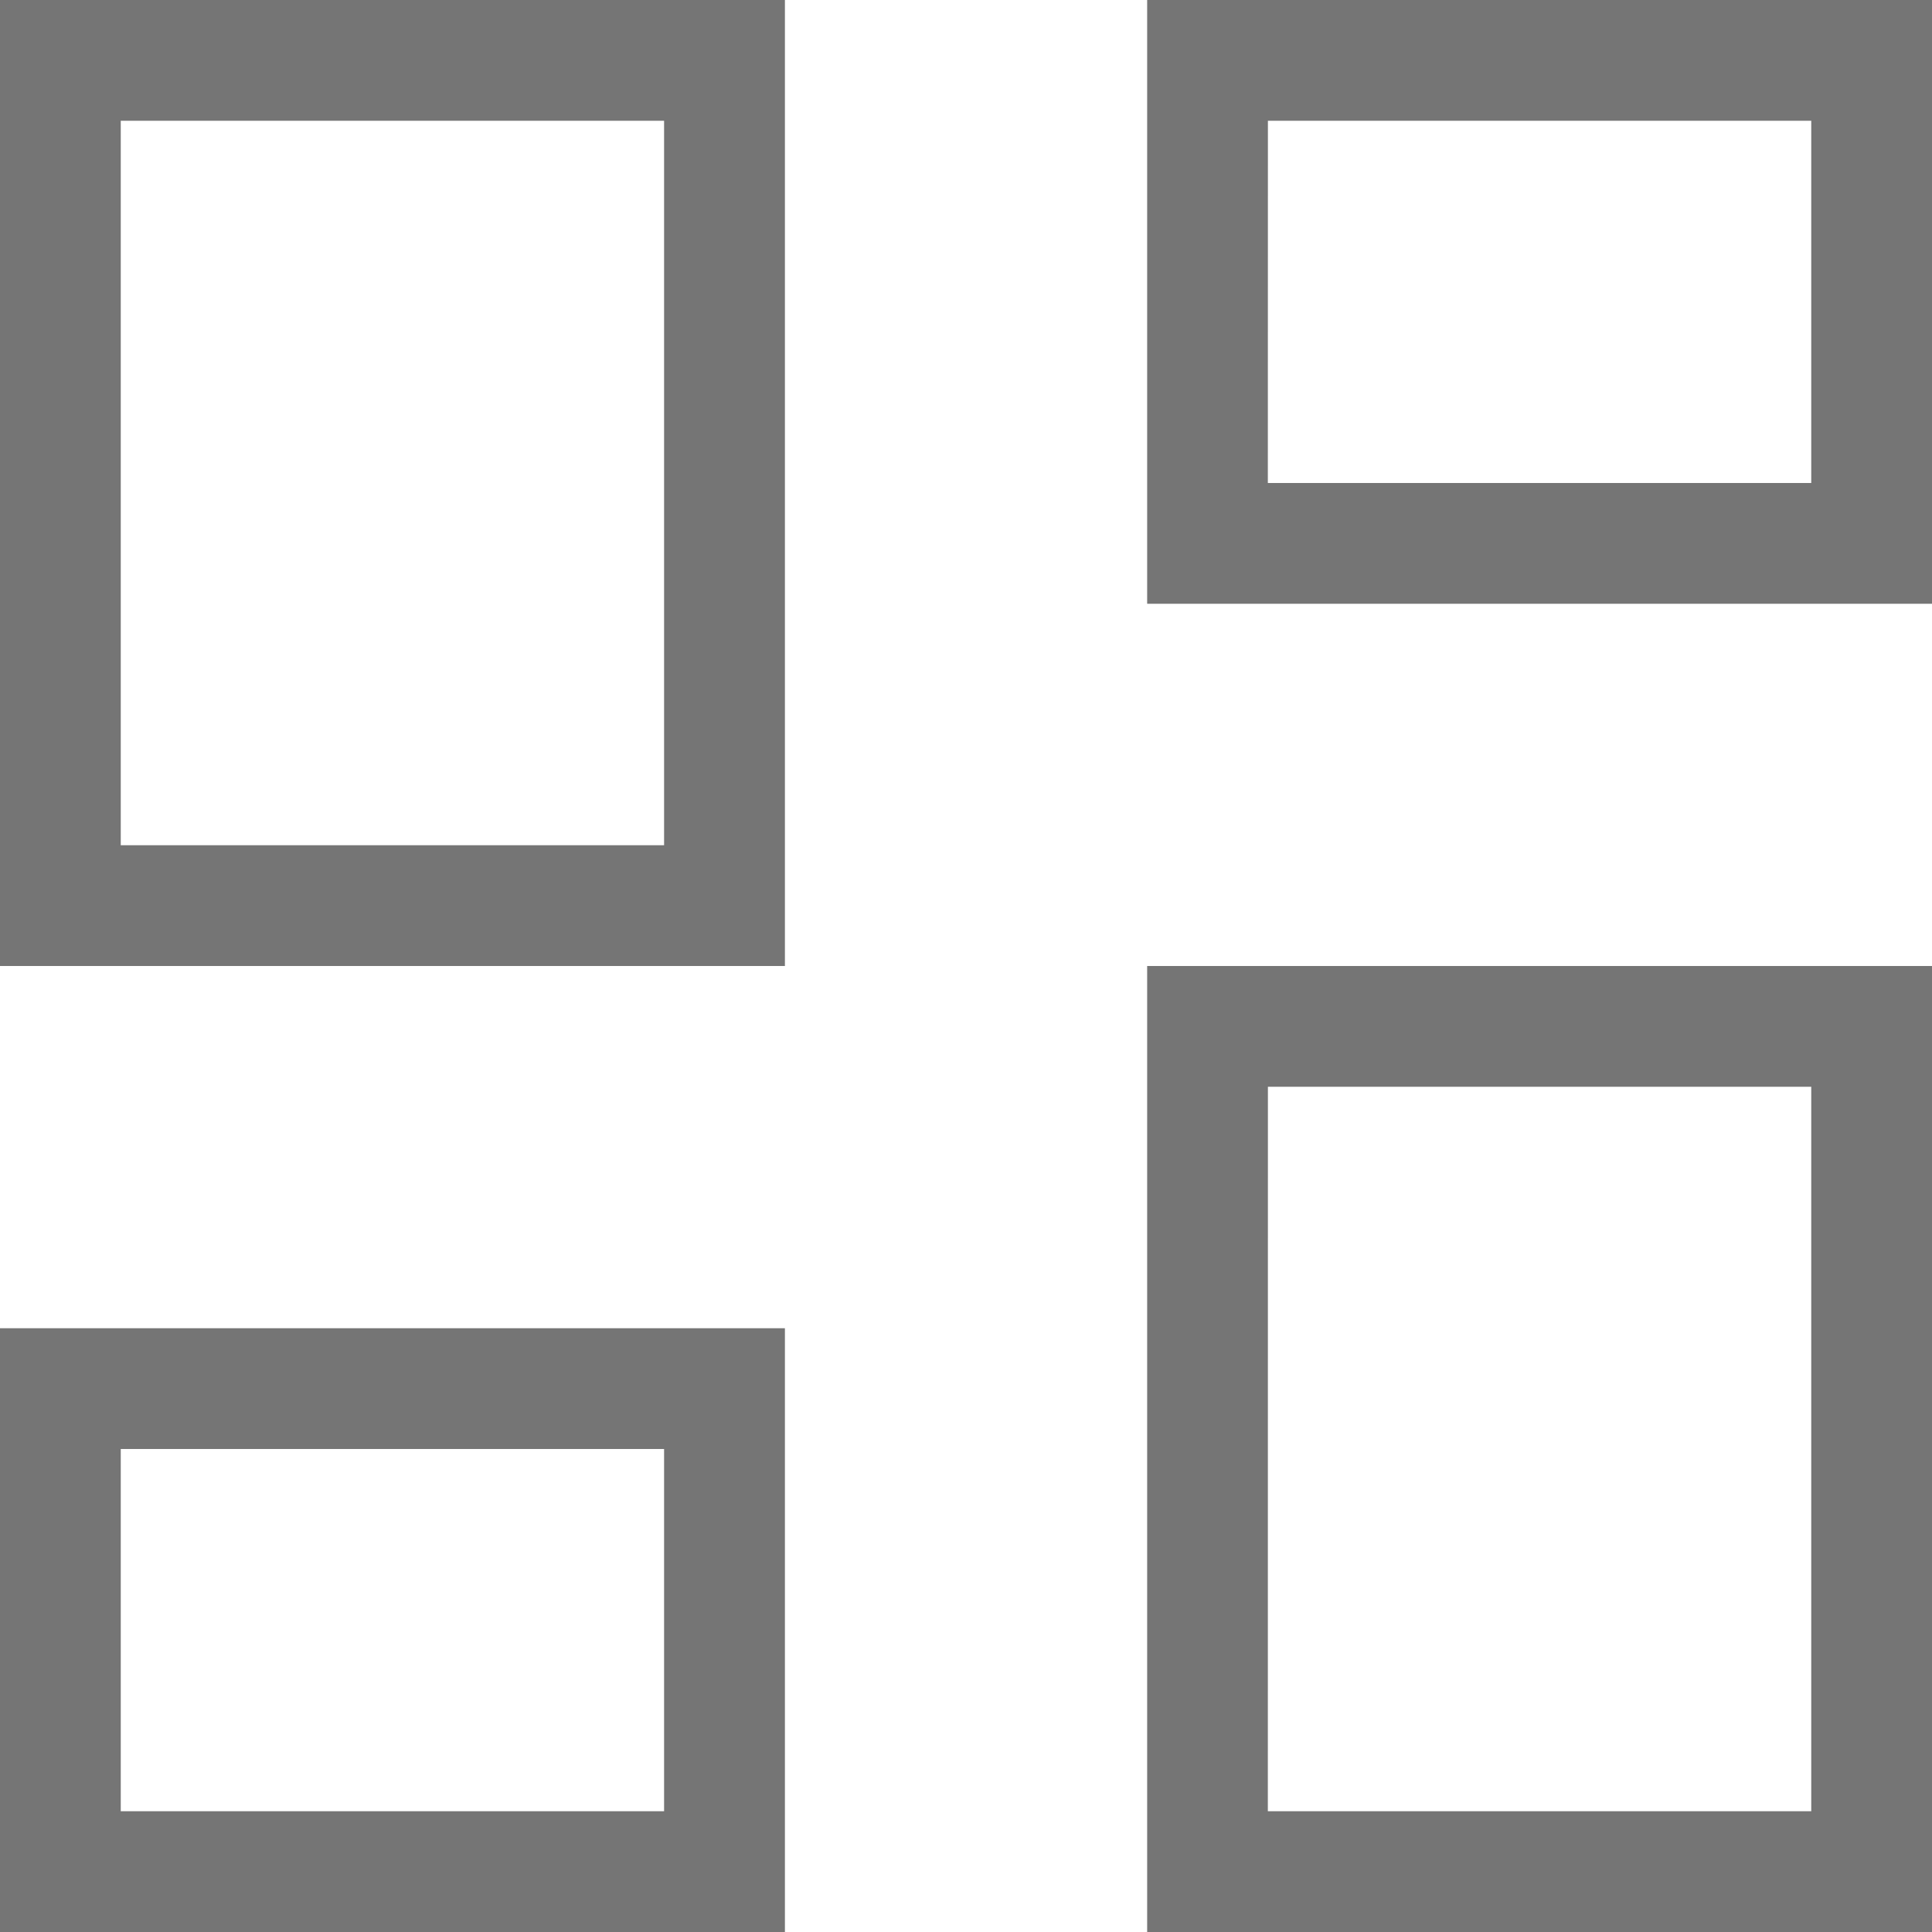
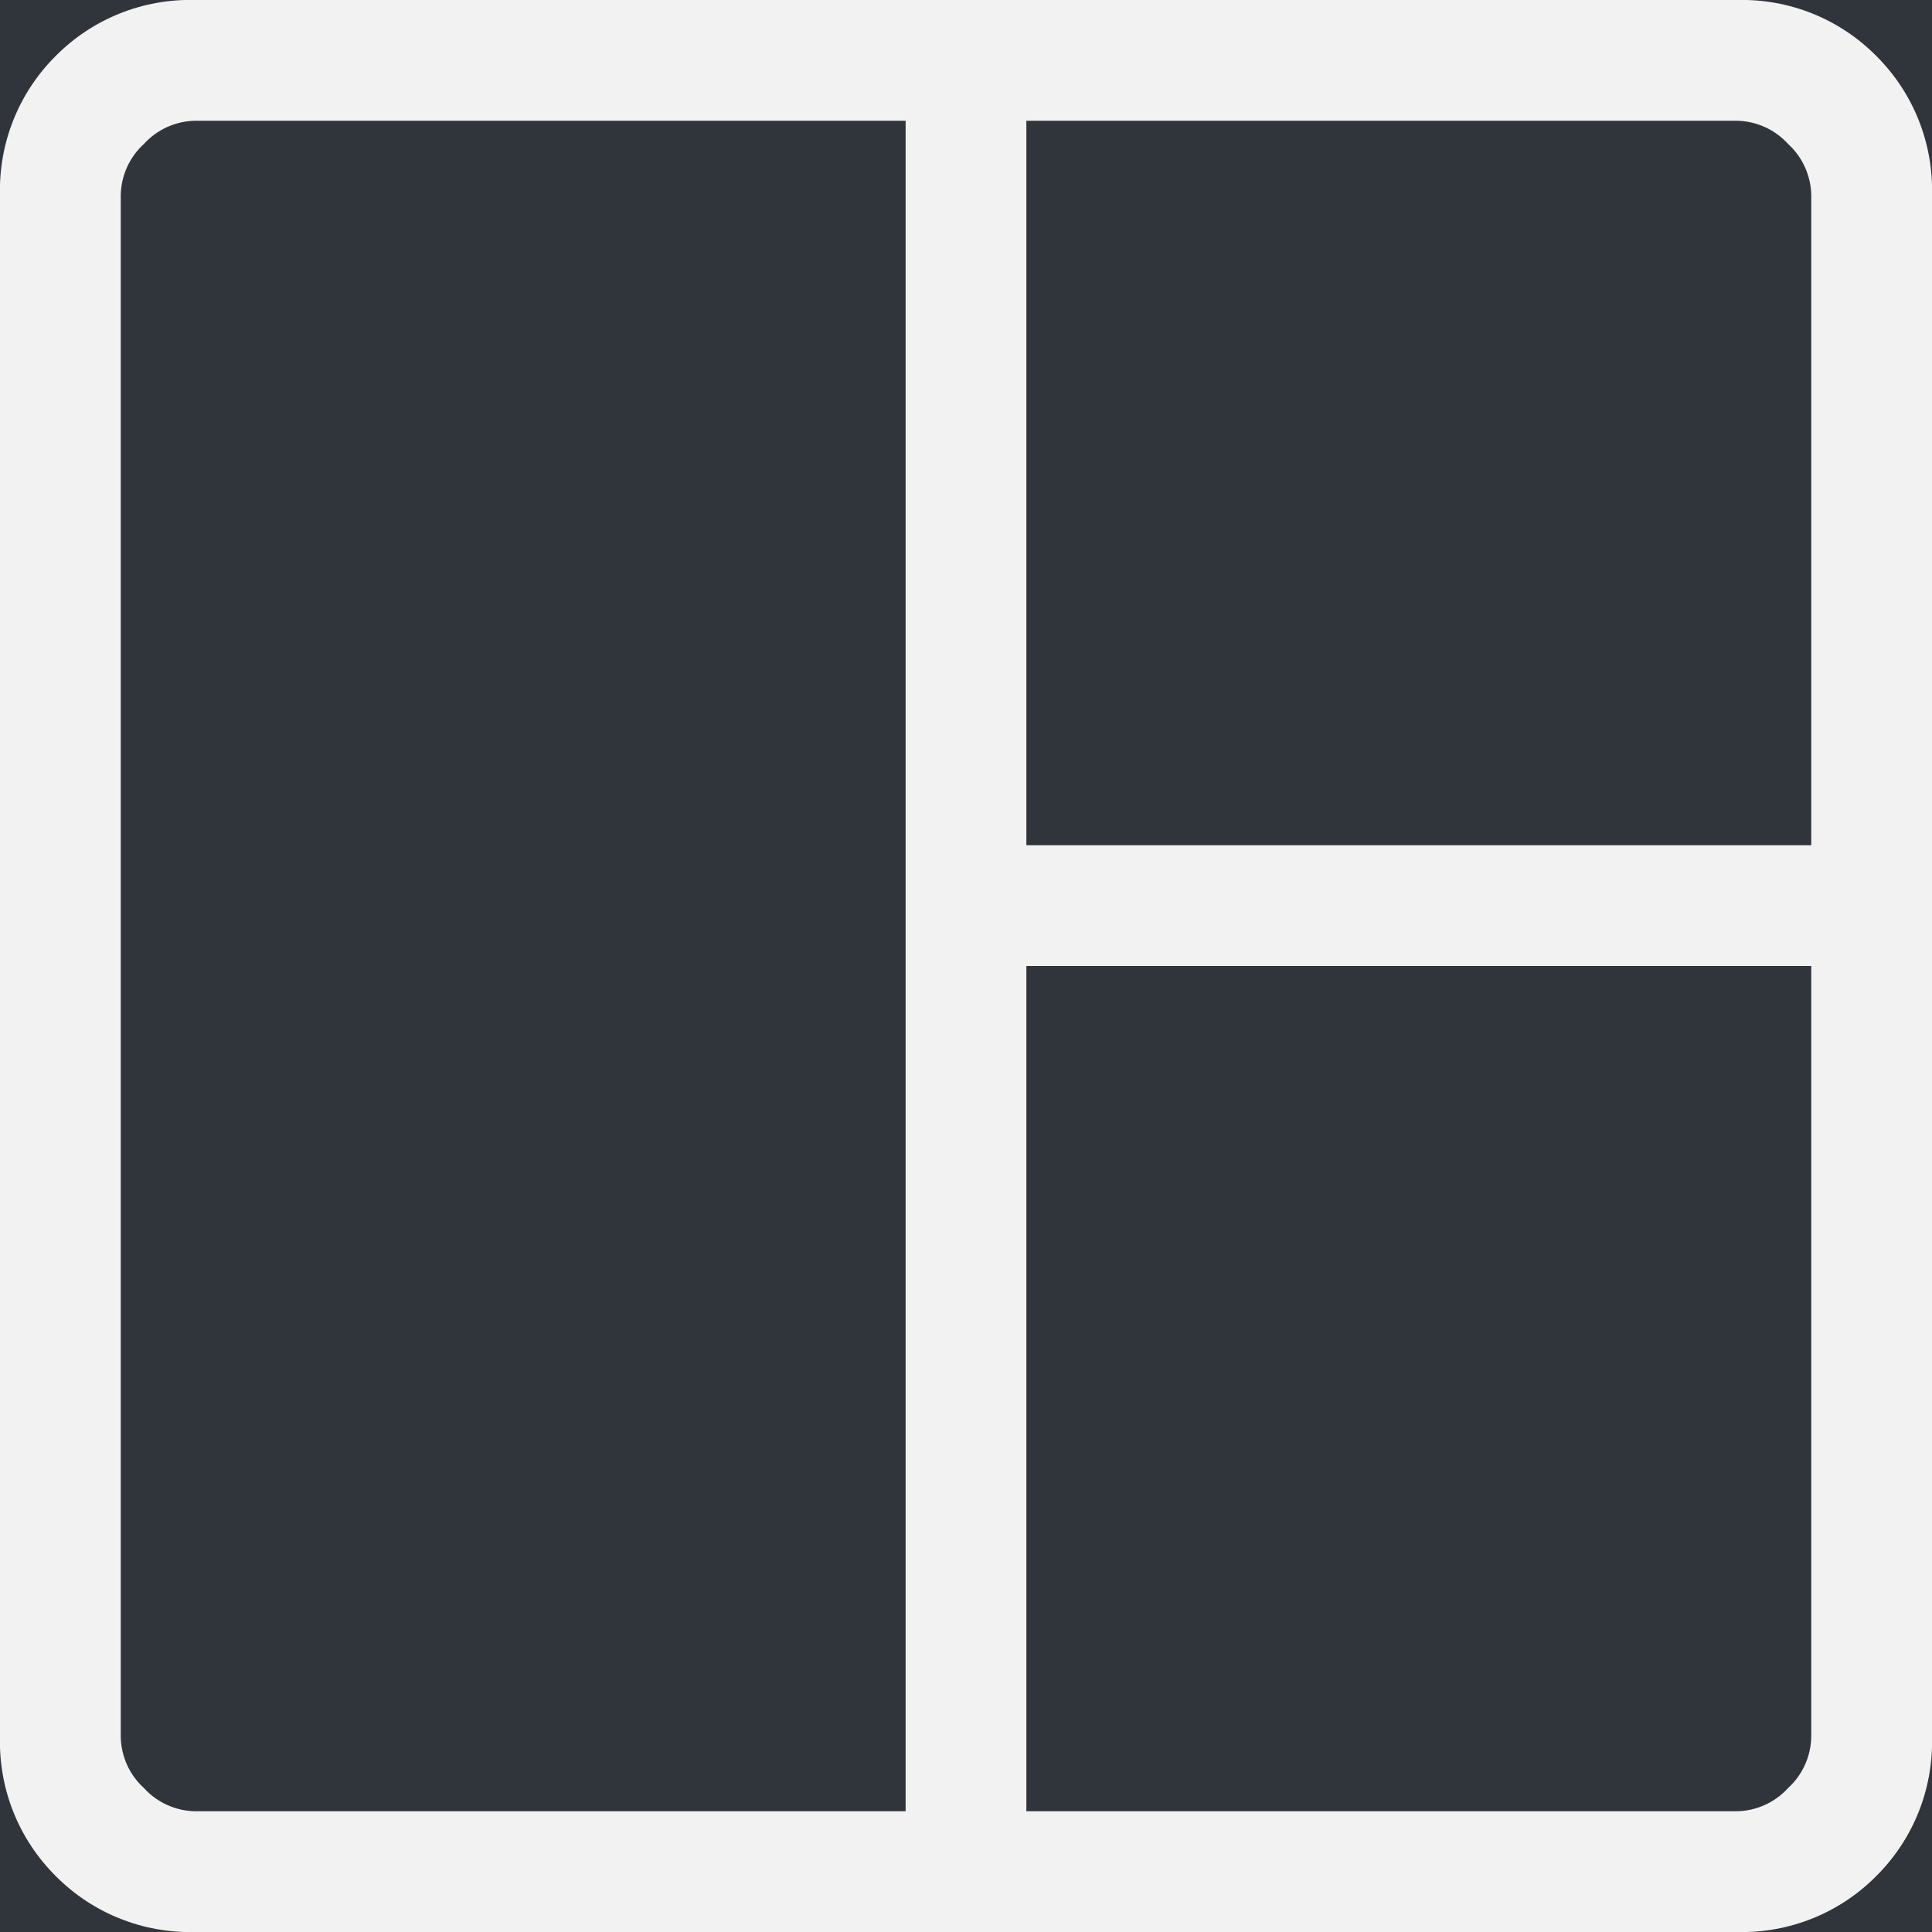
- <svg xmlns="http://www.w3.org/2000/svg" width="26" height="26" viewBox="0 0 26 26">
-   <path id="dashboard_FILL0_wght200_GRAD0_opsz24" d="M175.438-791.875V-800H186v8.125ZM160-787v-13h10.563v13Zm15.438,13v-13H186v13ZM160-774v-8.125h10.563V-774Zm1.625-14.625h7.312v-9.75h-7.312Zm15.437,13h7.313v-9.75h-7.312Zm0-17.875h7.313v-4.875h-7.312Zm-15.437,17.875h7.312V-780.5h-7.312ZM168.938-788.625ZM177.063-793.5ZM177.063-785.375ZM168.938-780.5Z" transform="translate(-160 800)" fill="#757575" />
+ <svg xmlns="http://www.w3.org/2000/svg" width="20" height="20" viewBox="0 0 20 20">
+   <g id="Group_405" data-name="Group 405" transform="translate(-471 -439)">
+     <rect id="Rectangle_186" data-name="Rectangle 186" width="20" height="20" transform="translate(471 439)" fill="#30343b" />
+     <path id="space_dashboard_FILL0_wght200_GRAD0_opsz24" d="M162.019-780a1.956,1.956,0,0,1-1.441-.578,1.956,1.956,0,0,1-.578-1.441v-15.962a1.956,1.956,0,0,1,.578-1.441,1.956,1.956,0,0,1,1.441-.578h15.962a1.956,1.956,0,0,1,1.441.578,1.956,1.956,0,0,1,.578,1.441v15.962a1.956,1.956,0,0,1-.578,1.441,1.956,1.956,0,0,1-1.441.578Zm0-1.25h7.356v-17.5h-7.356a.735.735,0,0,0-.529.24.735.735,0,0,0-.24.529v15.962a.735.735,0,0,0,.24.529A.735.735,0,0,0,162.019-781.25Zm8.606,0h7.356a.735.735,0,0,0,.529-.24.735.735,0,0,0,.24-.529V-790h-8.125Zm0-10h8.125v-6.731a.735.735,0,0,0-.24-.529.735.735,0,0,0-.529-.24h-7.356Z" transform="translate(311 1239)" fill="#f2f2f2" />
+   </g>
</svg>
